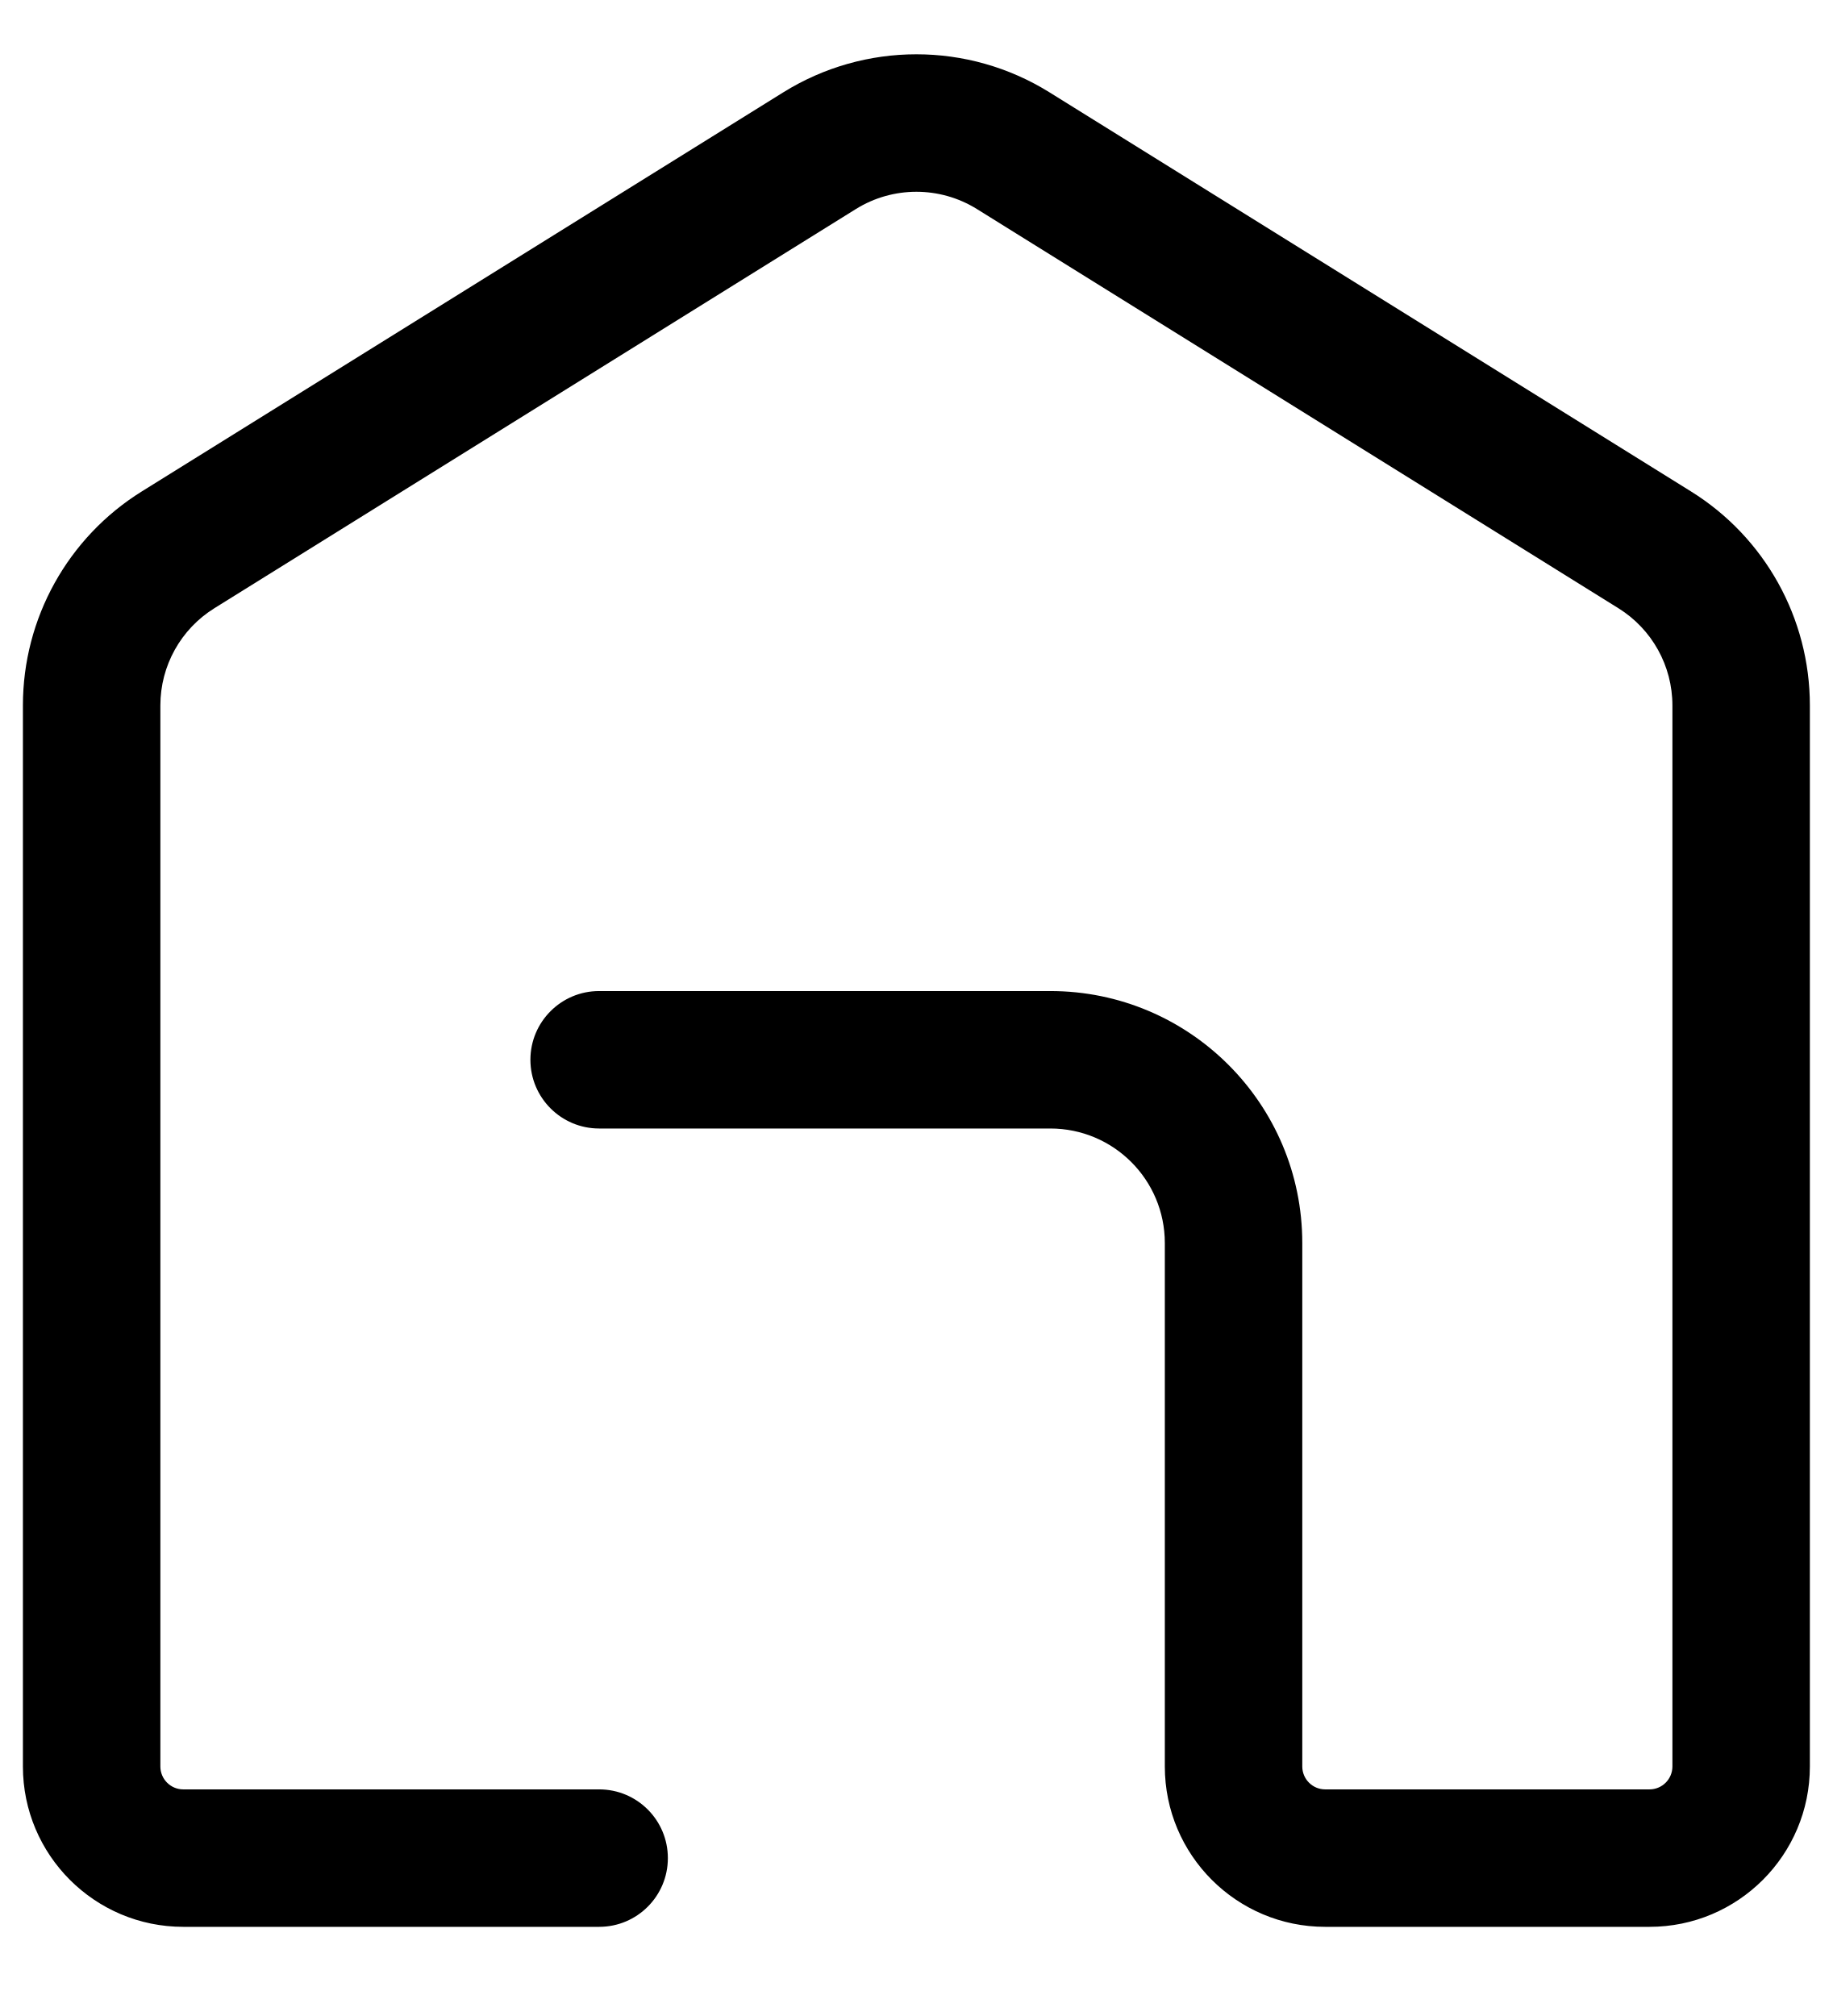
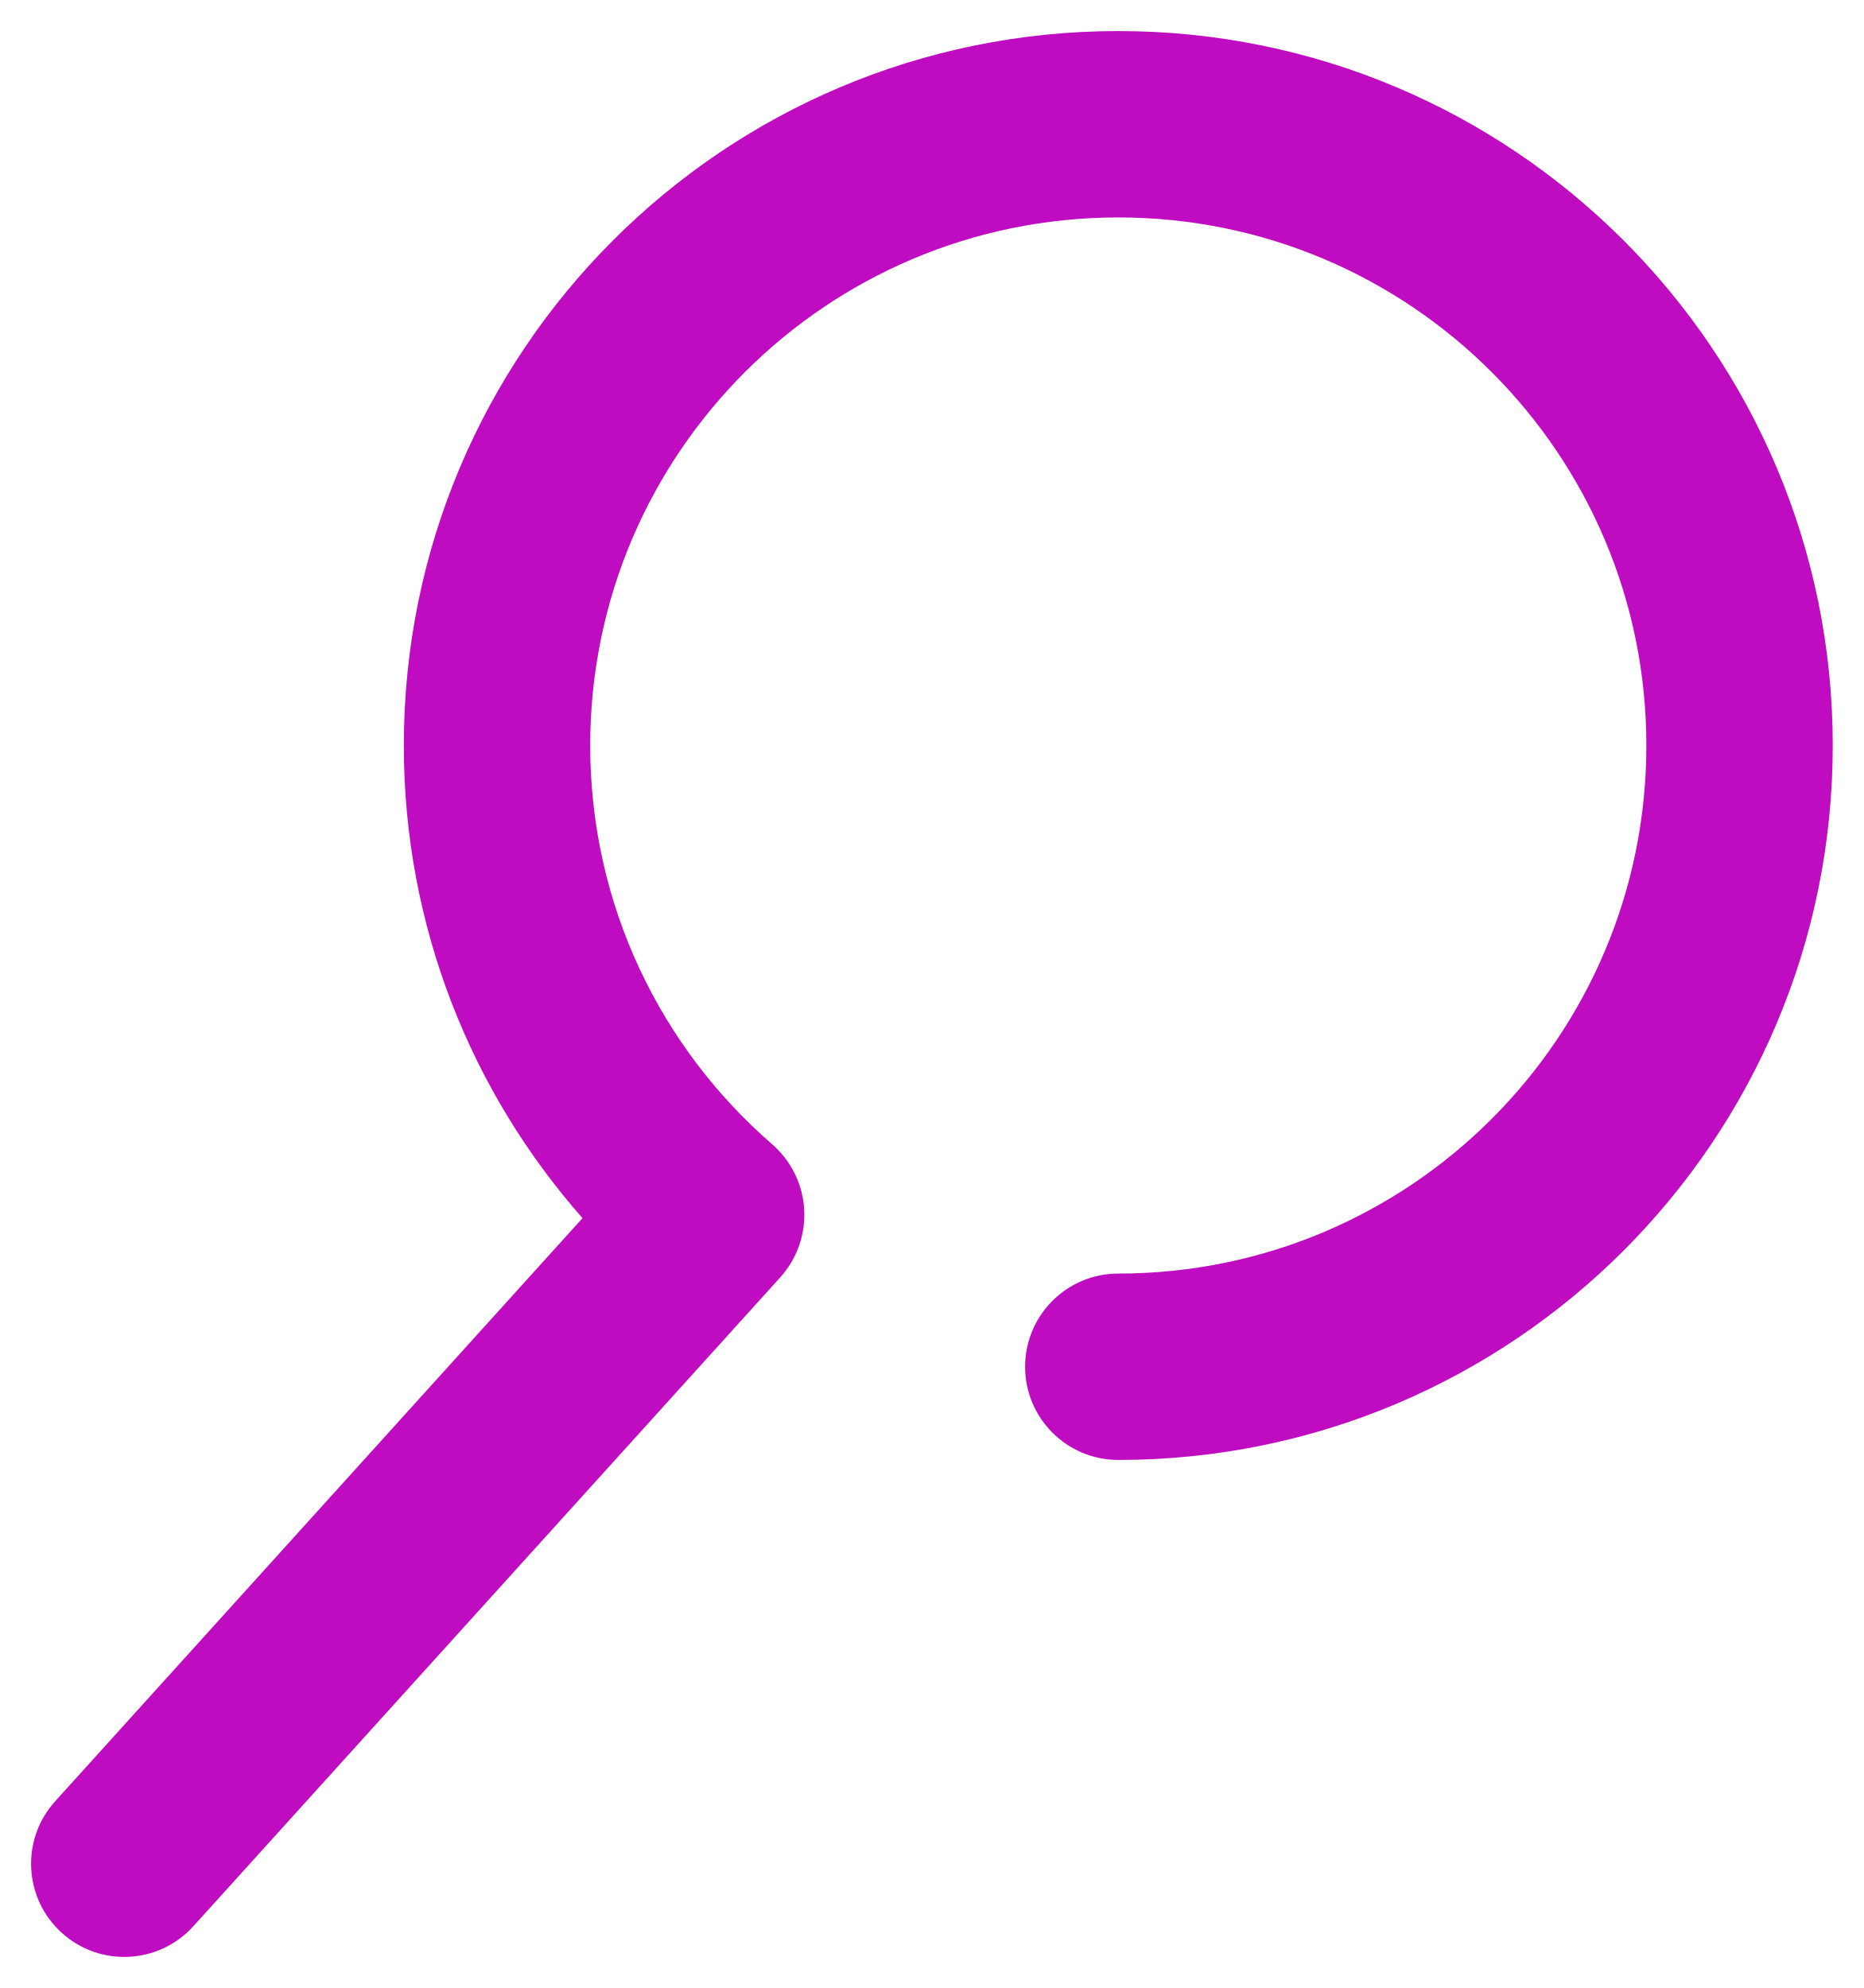
- <svg xmlns="http://www.w3.org/2000/svg" width="20" height="22" viewBox="0 0 20 22" fill="none">
-   <path fill-rule="evenodd" clip-rule="evenodd" d="M10.66 2.281C10.256 2.03 9.744 2.03 9.34 2.281L2.34 6.637C1.973 6.865 1.75 7.266 1.75 7.698V19.277C1.75 19.415 1.862 19.527 2 19.527H6.538C6.953 19.527 7.288 19.863 7.288 20.277C7.288 20.691 6.953 21.027 6.538 21.027H2C1.034 21.027 0.25 20.243 0.25 19.277V7.698C0.25 6.748 0.74 5.865 1.547 5.363L8.547 1.008C9.437 0.454 10.563 0.454 11.453 1.008L18.453 5.363C19.26 5.865 19.75 6.748 19.75 7.698V19.277C19.75 20.243 18.966 21.027 18 21.027H14.461C13.495 21.027 12.711 20.243 12.711 19.277V13.565C12.711 12.875 12.152 12.315 11.461 12.315H6.538C6.124 12.315 5.788 11.979 5.788 11.565C5.788 11.151 6.124 10.815 6.538 10.815H11.461C12.98 10.815 14.211 12.046 14.211 13.565V19.277C14.211 19.415 14.323 19.527 14.461 19.527H18C18.138 19.527 18.25 19.415 18.25 19.277V7.698C18.25 7.266 18.027 6.865 17.66 6.637L10.66 2.281Z" fill="#000000" />
+ <svg xmlns="http://www.w3.org/2000/svg" width="15" height="16" viewBox="0 0 15 16" fill="none">
+   <path fill-rule="evenodd" clip-rule="evenodd" d="M9 1.75C6.653 1.75 4.75 3.653 4.75 6C4.75 7.282 5.316 8.43 6.215 9.21C6.367 9.343 6.46 9.53 6.472 9.732C6.484 9.933 6.415 10.13 6.28 10.28L1.556 15.503C1.278 15.81 0.804 15.834 0.497 15.556C0.19 15.278 0.166 14.804 0.444 14.497L4.688 9.804C3.794 8.79 3.25 7.458 3.25 6C3.25 2.824 5.824 0.25 9 0.25C12.176 0.25 14.75 2.824 14.75 6C14.75 9.176 12.176 11.75 9 11.75C8.586 11.75 8.25 11.414 8.25 11C8.25 10.586 8.586 10.25 9 10.25C11.347 10.25 13.25 8.347 13.25 6C13.25 3.653 11.347 1.75 9 1.75Z" fill="#C00CC0" />
</svg>
